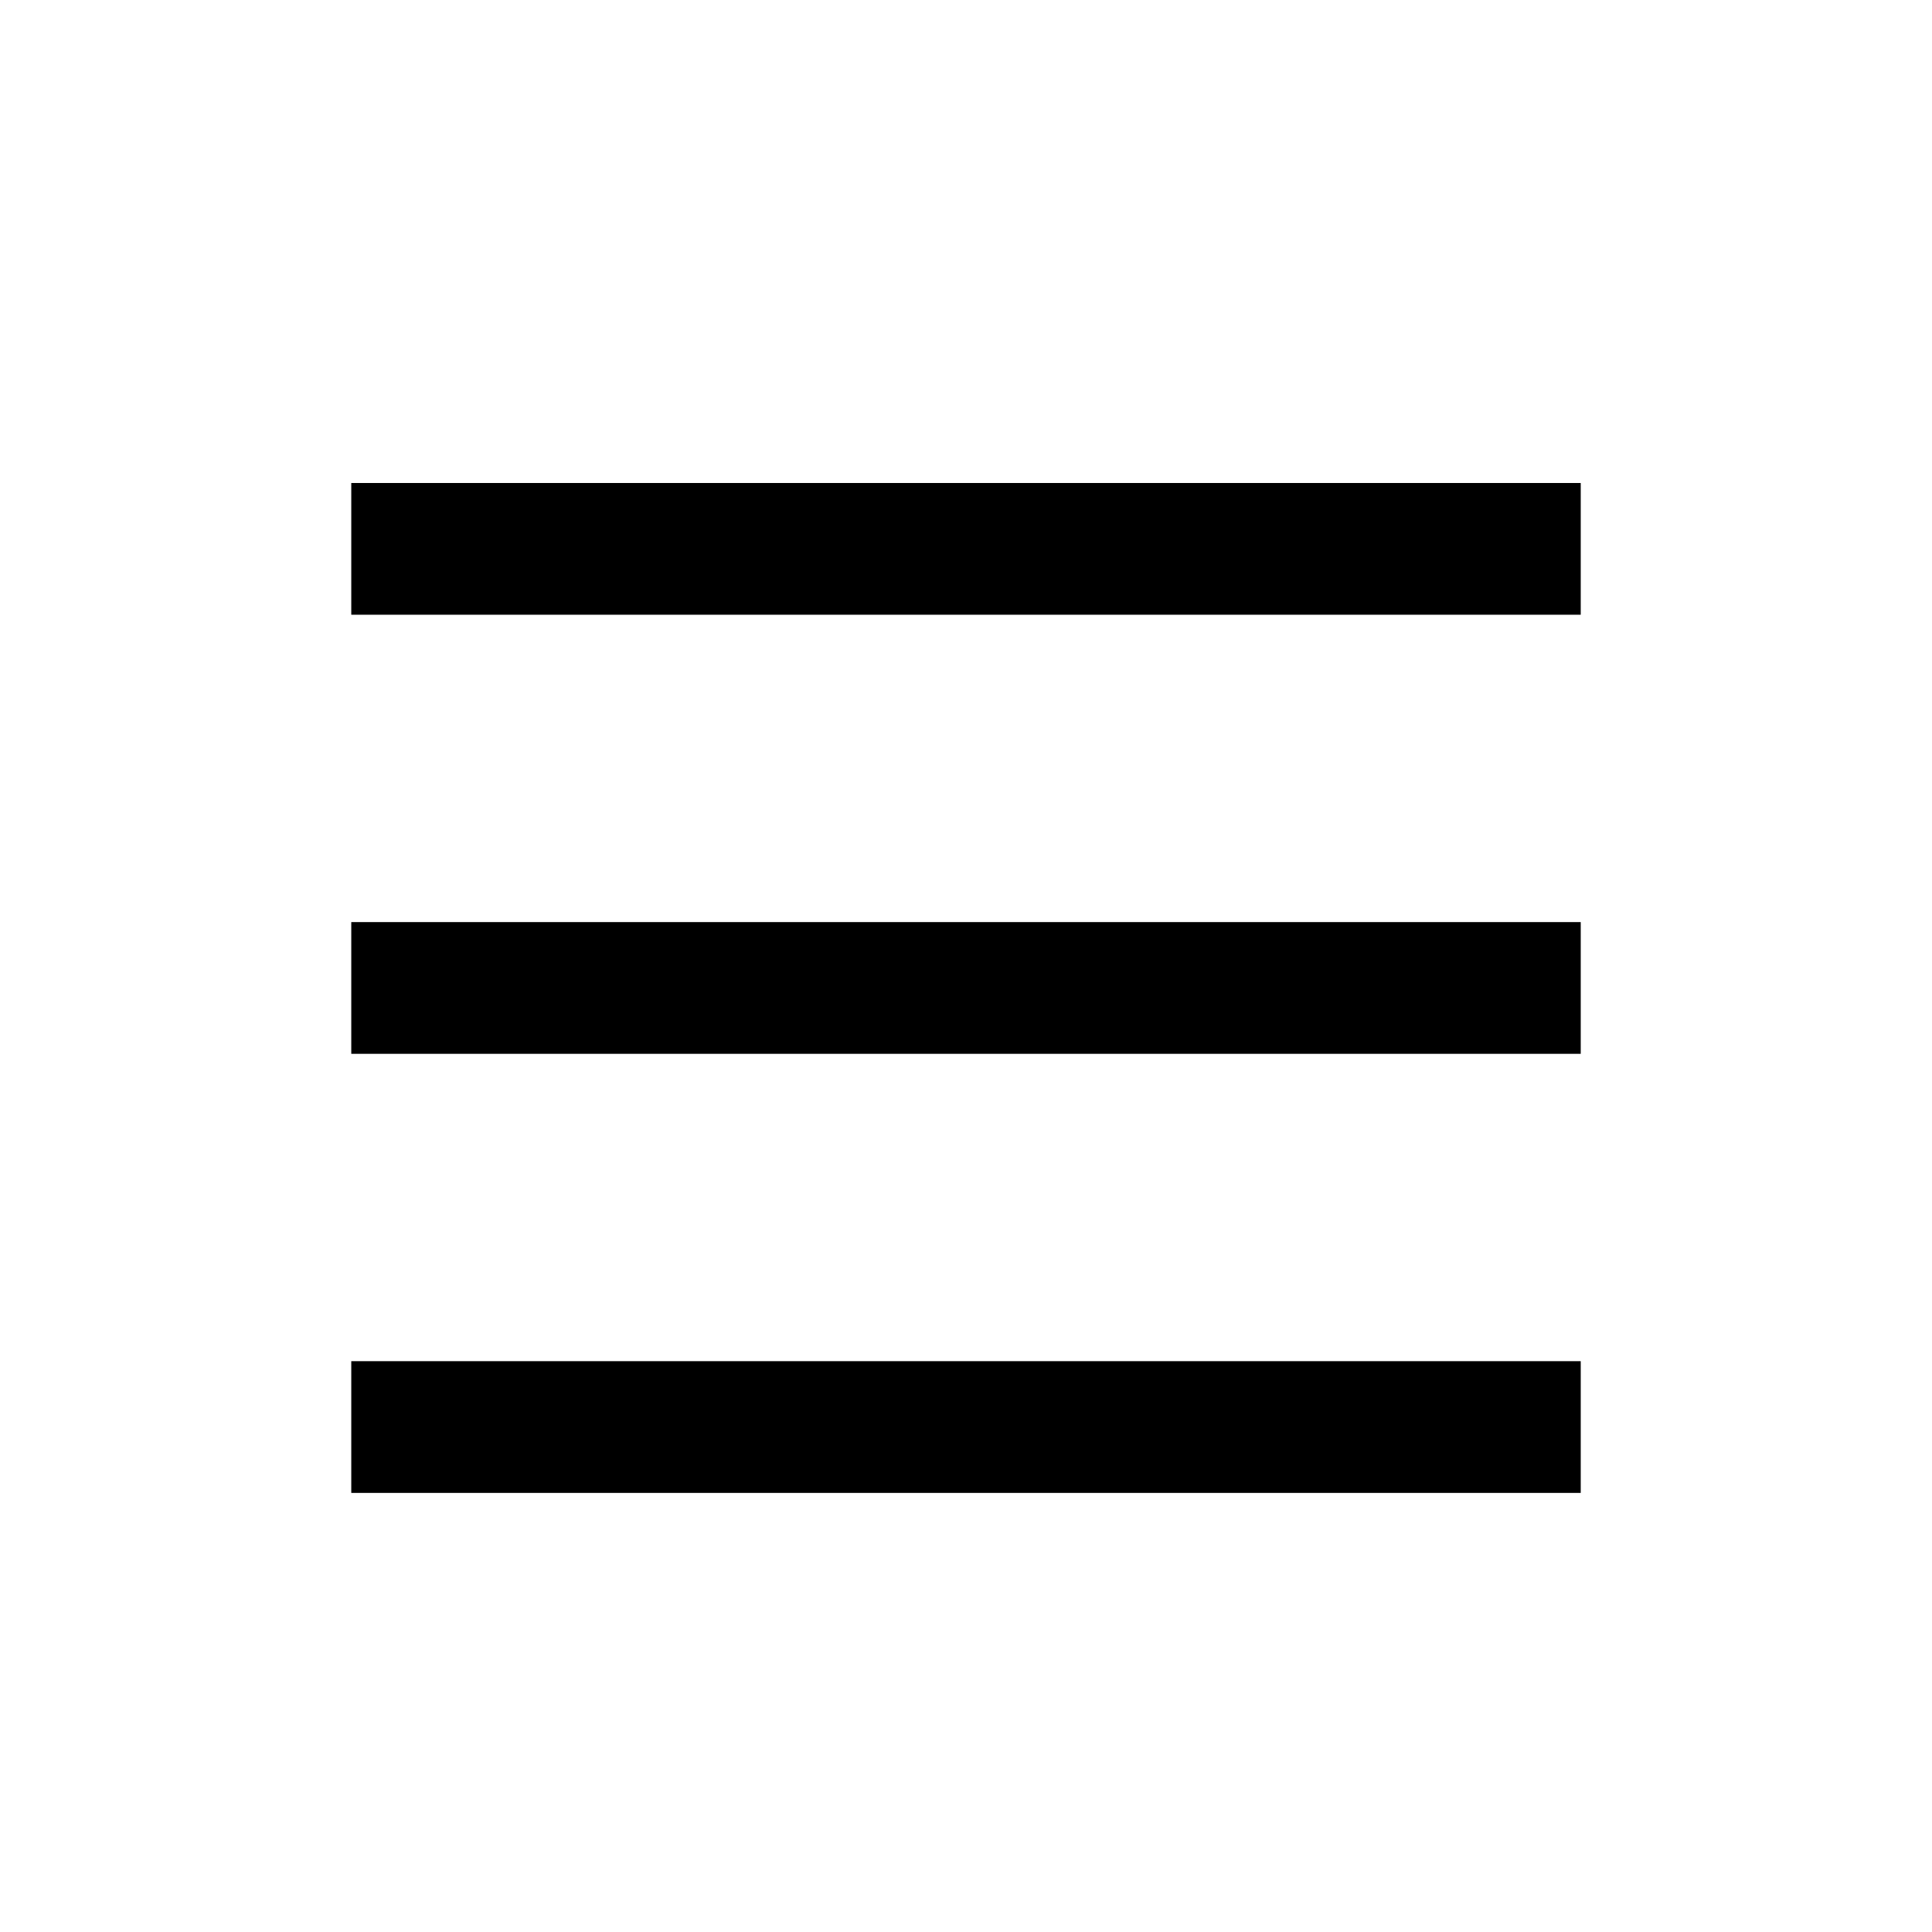
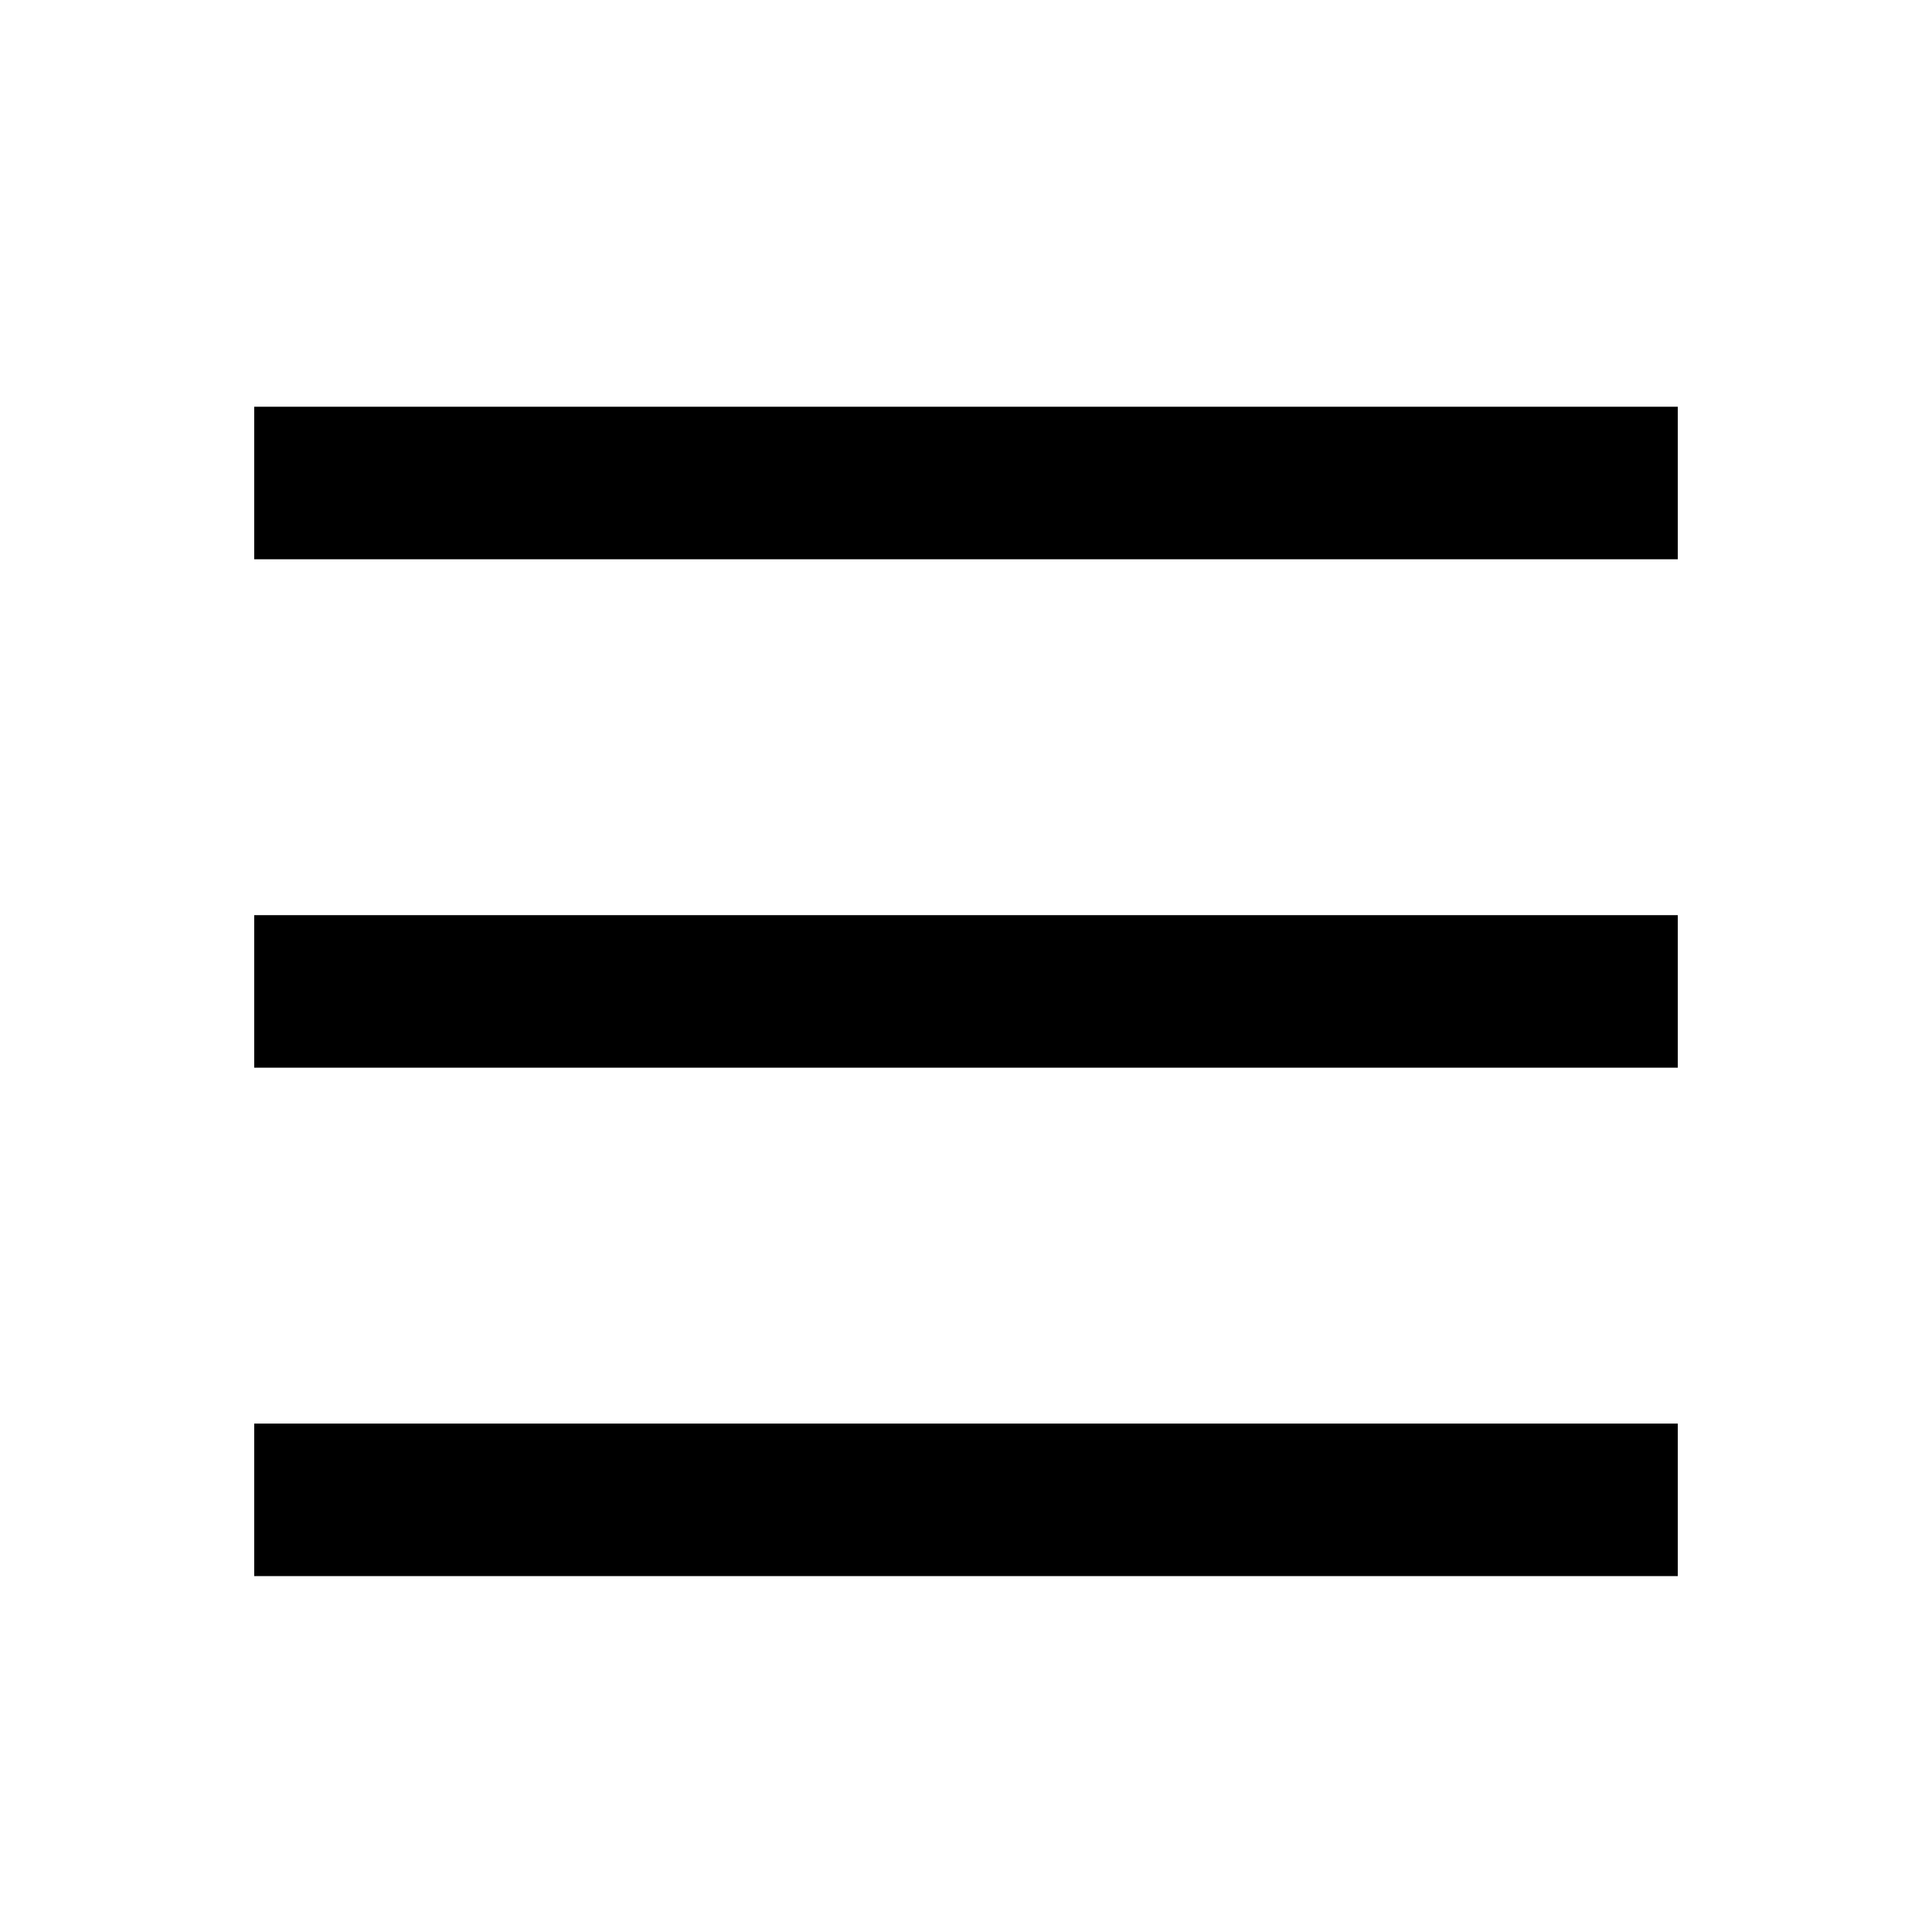
- <svg xmlns="http://www.w3.org/2000/svg" width="44" height="44" viewBox="0 0 44 44" fill="none">
+ <svg xmlns="http://www.w3.org/2000/svg" width="38" height="38" viewBox="3 3 38 38" fill="none">
  <path fill-rule="evenodd" clip-rule="evenodd" d="M36 14L8 14V11L36 11V14Z" fill="black" />
  <path fill-rule="evenodd" clip-rule="evenodd" d="M36 24L8 24V21L36 21V24Z" fill="black" />
  <path fill-rule="evenodd" clip-rule="evenodd" d="M36 34L8 34V31L36 31V34Z" fill="black" />
</svg>
